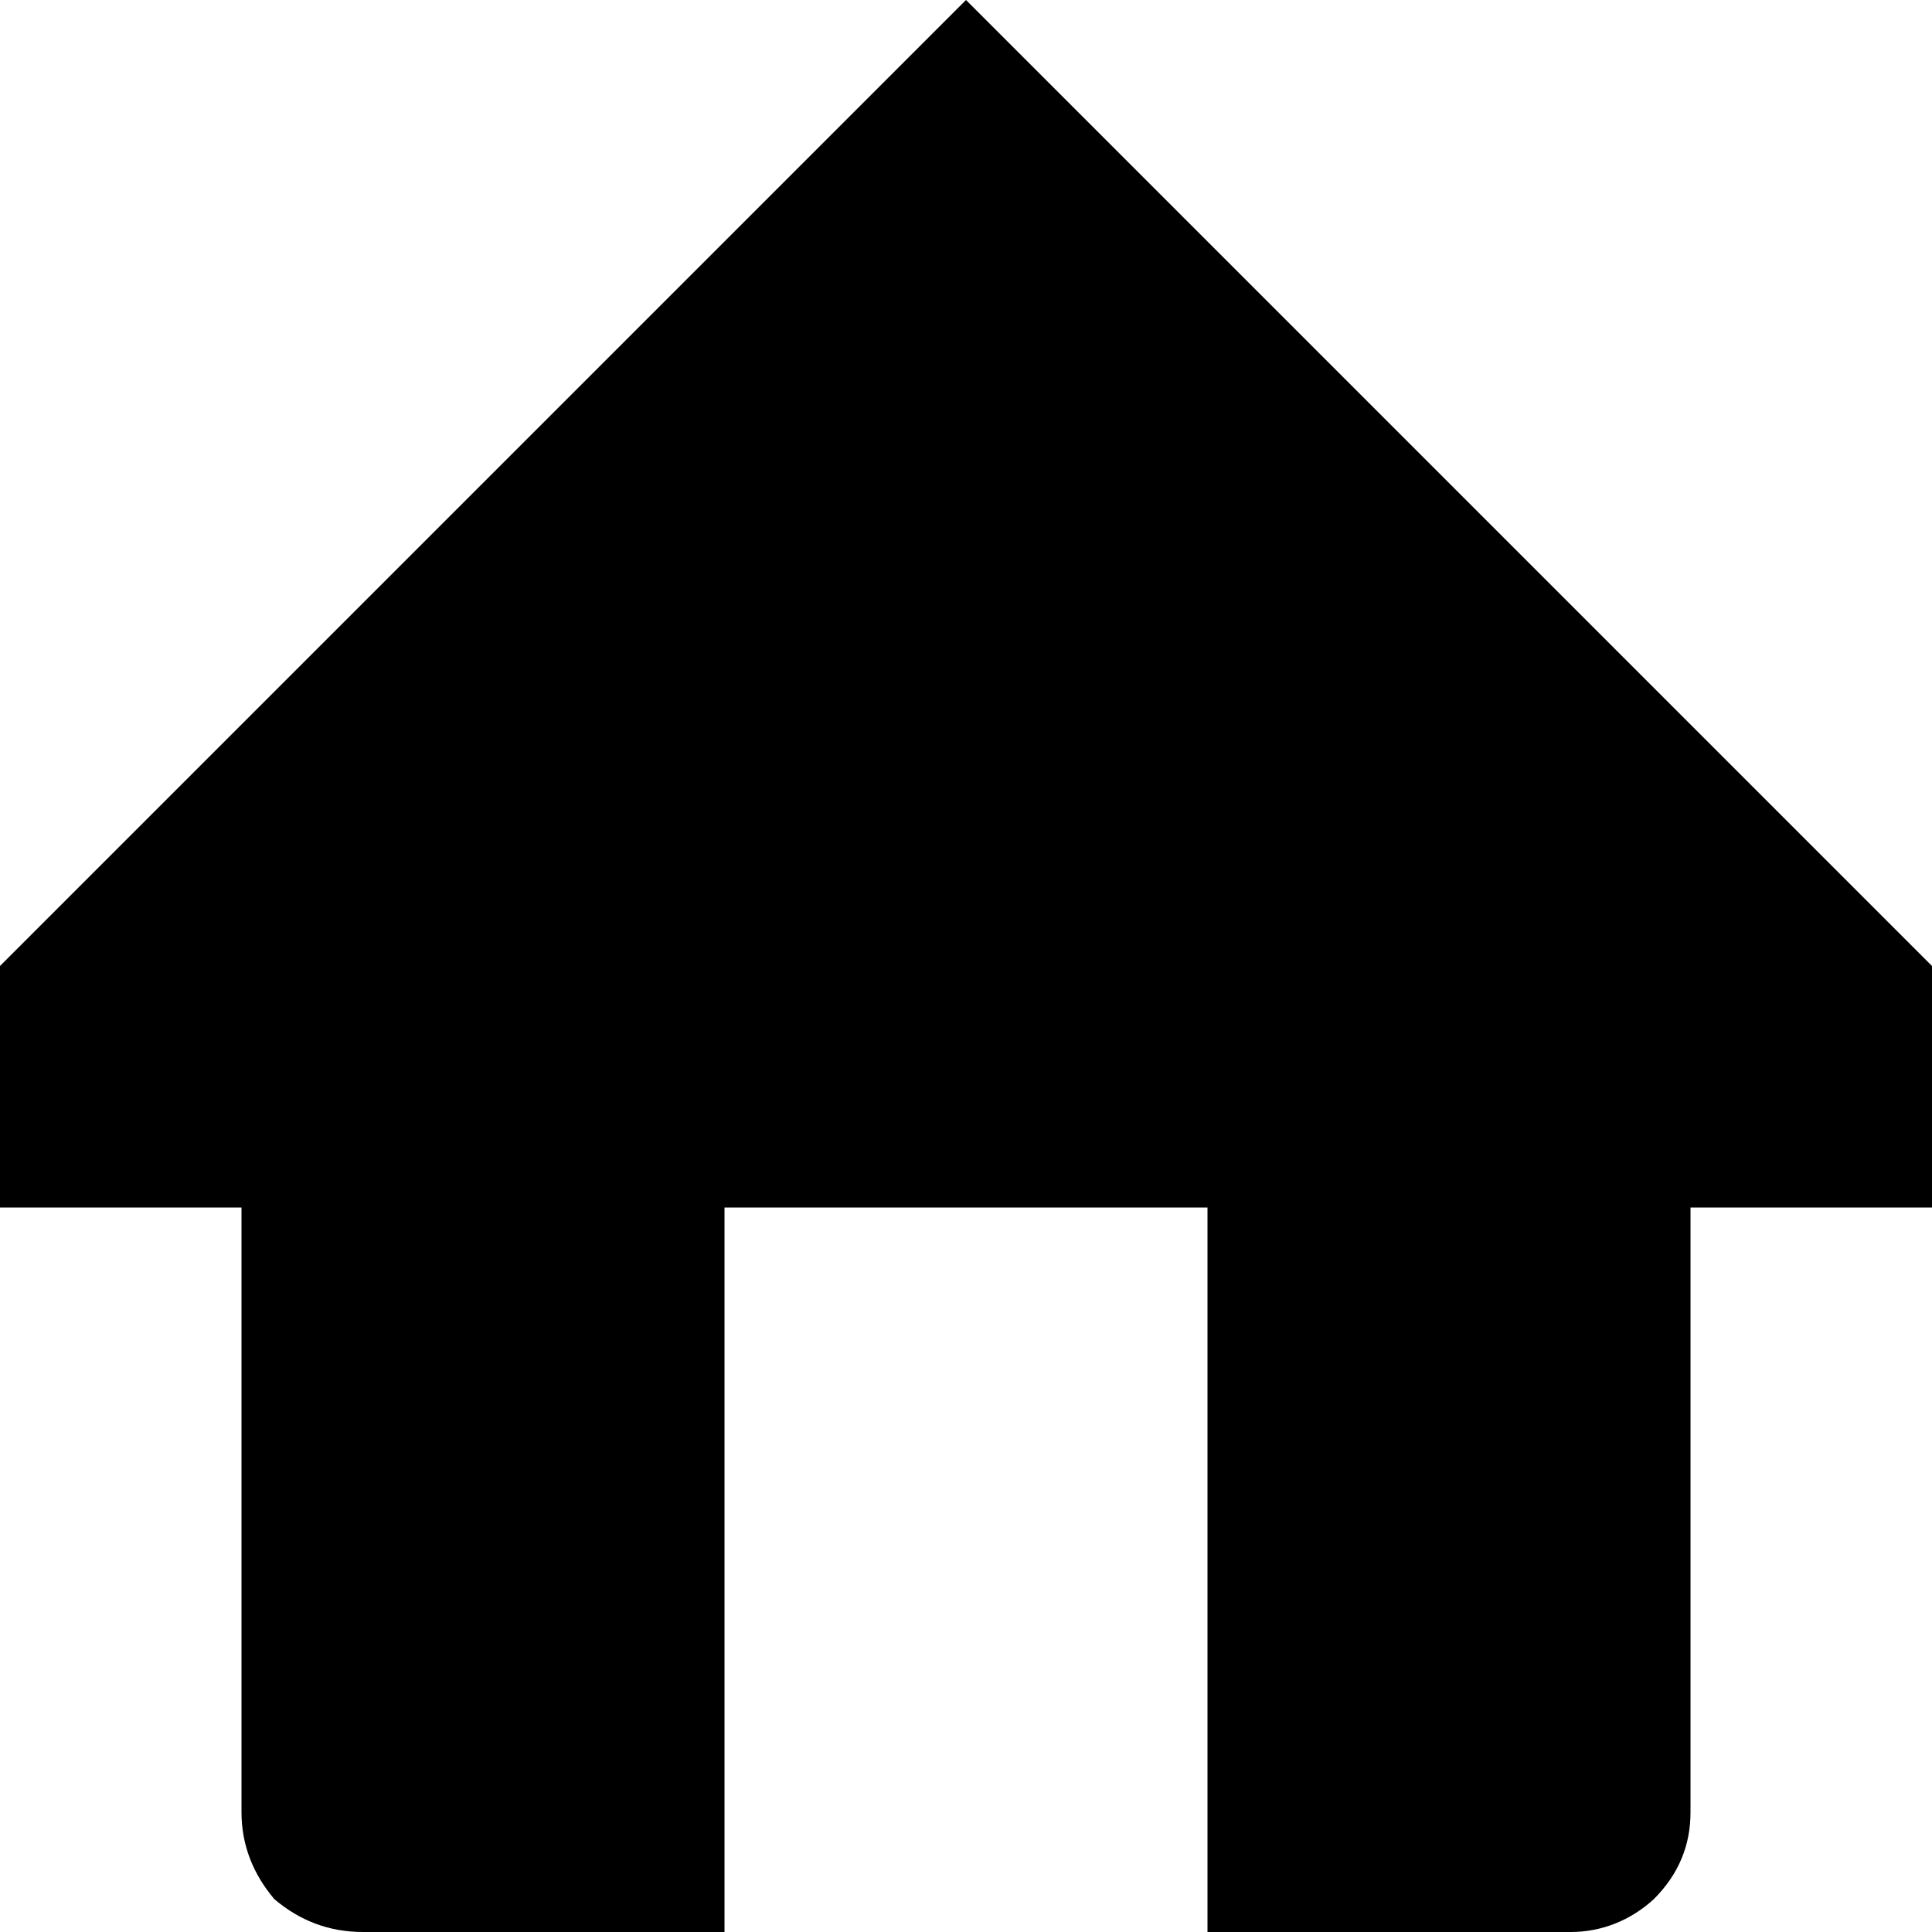
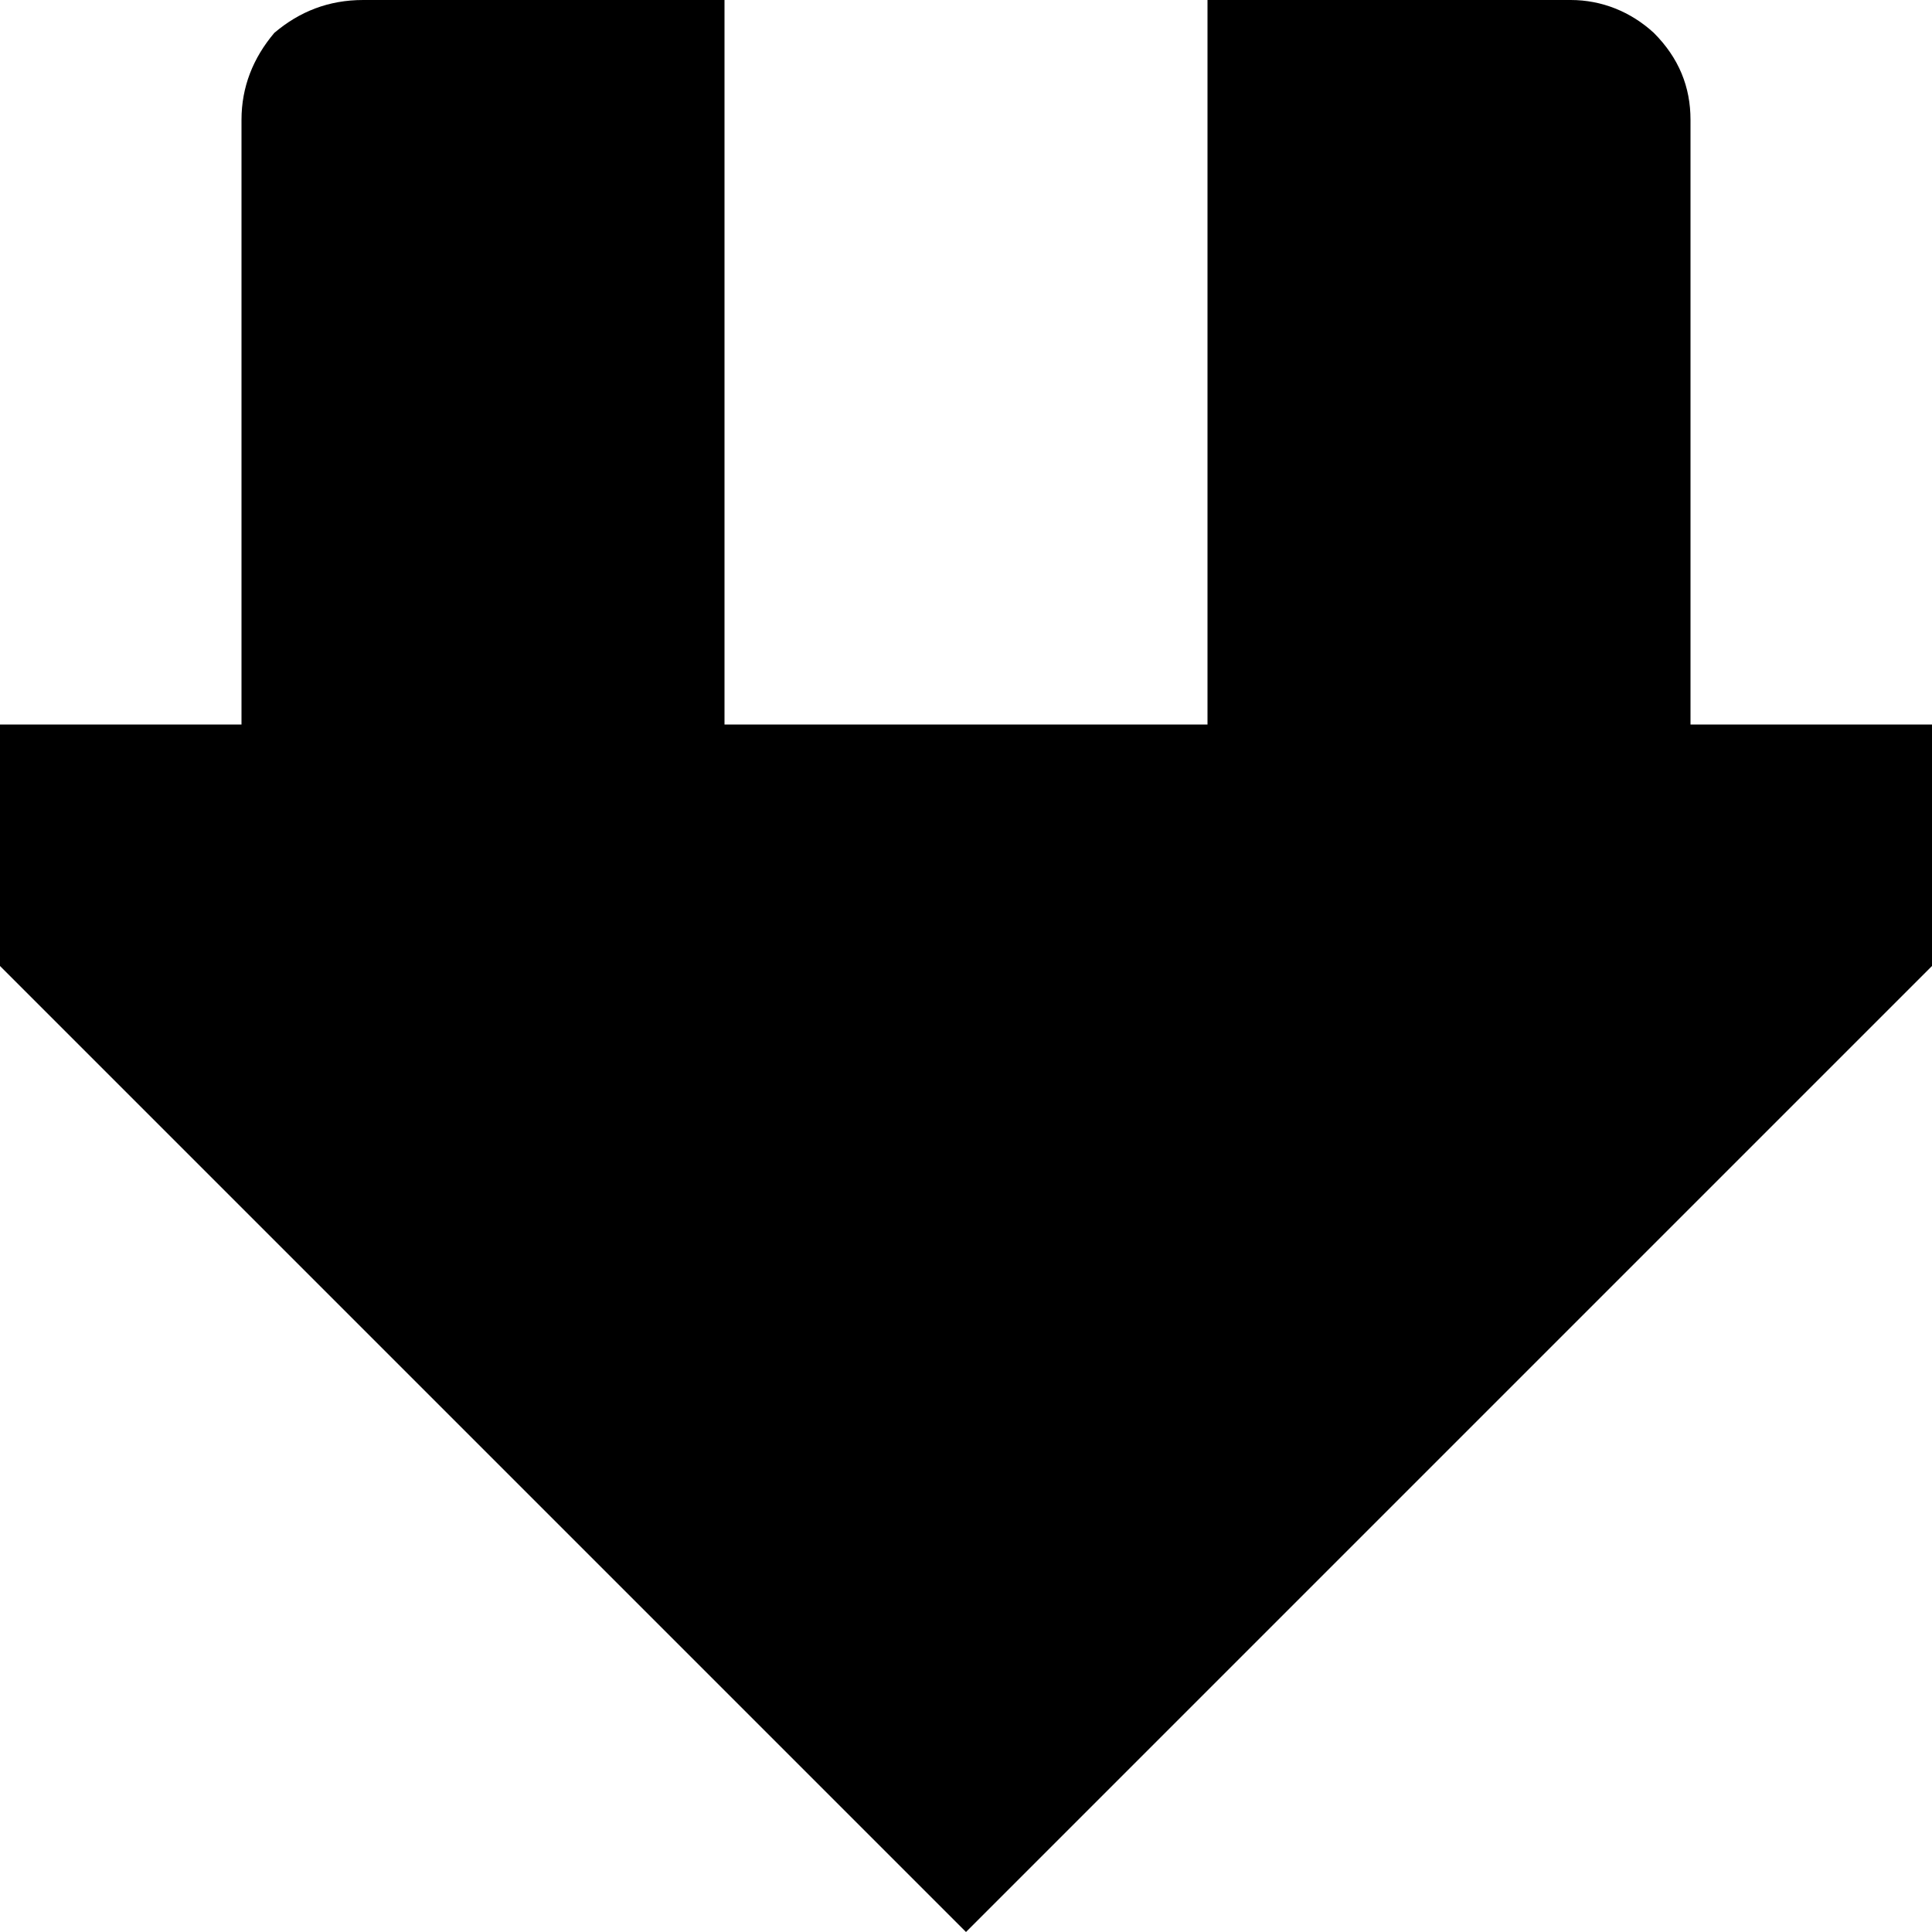
<svg xmlns="http://www.w3.org/2000/svg" xmlns:ns1="https://boxy-svg.com" viewBox="0 0 1 1" width="32" height="32">
-   <path stroke="none" fill="#000000" d="M 0.375 1 L 0.188 1 C 0.17 1 0.155 0.994 0.142 0.983 C 0.131 0.97 0.125 0.955 0.125 0.938 L 0.125 0.625 L 0 0.625 L 0 0.5 L 0.5 0 L 1 0.5 L 1 0.625 L 0.875 0.625 L 0.875 0.938 C 0.875 0.955 0.869 0.97 0.856 0.983 C 0.844 0.994 0.829 1 0.813 1 L 0.625 1 L 0.625 0.625 L 0.375 0.625 L 0.375 1" ns1:origin="0 0" />
+   <path stroke="none" fill="#000000" d="M 0.375 0 L 0.188 0 C 0.17 0 0.155 0.006 0.142 0.017 C 0.131 0.03 0.125 0.045 0.125 0.062 L 0.125 0.375 L 0 0.375 L 0 0.5 L 0.5 1 L 1 0.5 L 1 0.375 L 0.875 0.375 L 0.875 0.062 C 0.875 0.045 0.869 0.03 0.856 0.017 C 0.844 0.006 0.829 0 0.813 0 L 0.625 0 L 0.625 0.375 L 0.375 0.375 L 0.375 0" ns1:origin="0 0" />
</svg>
